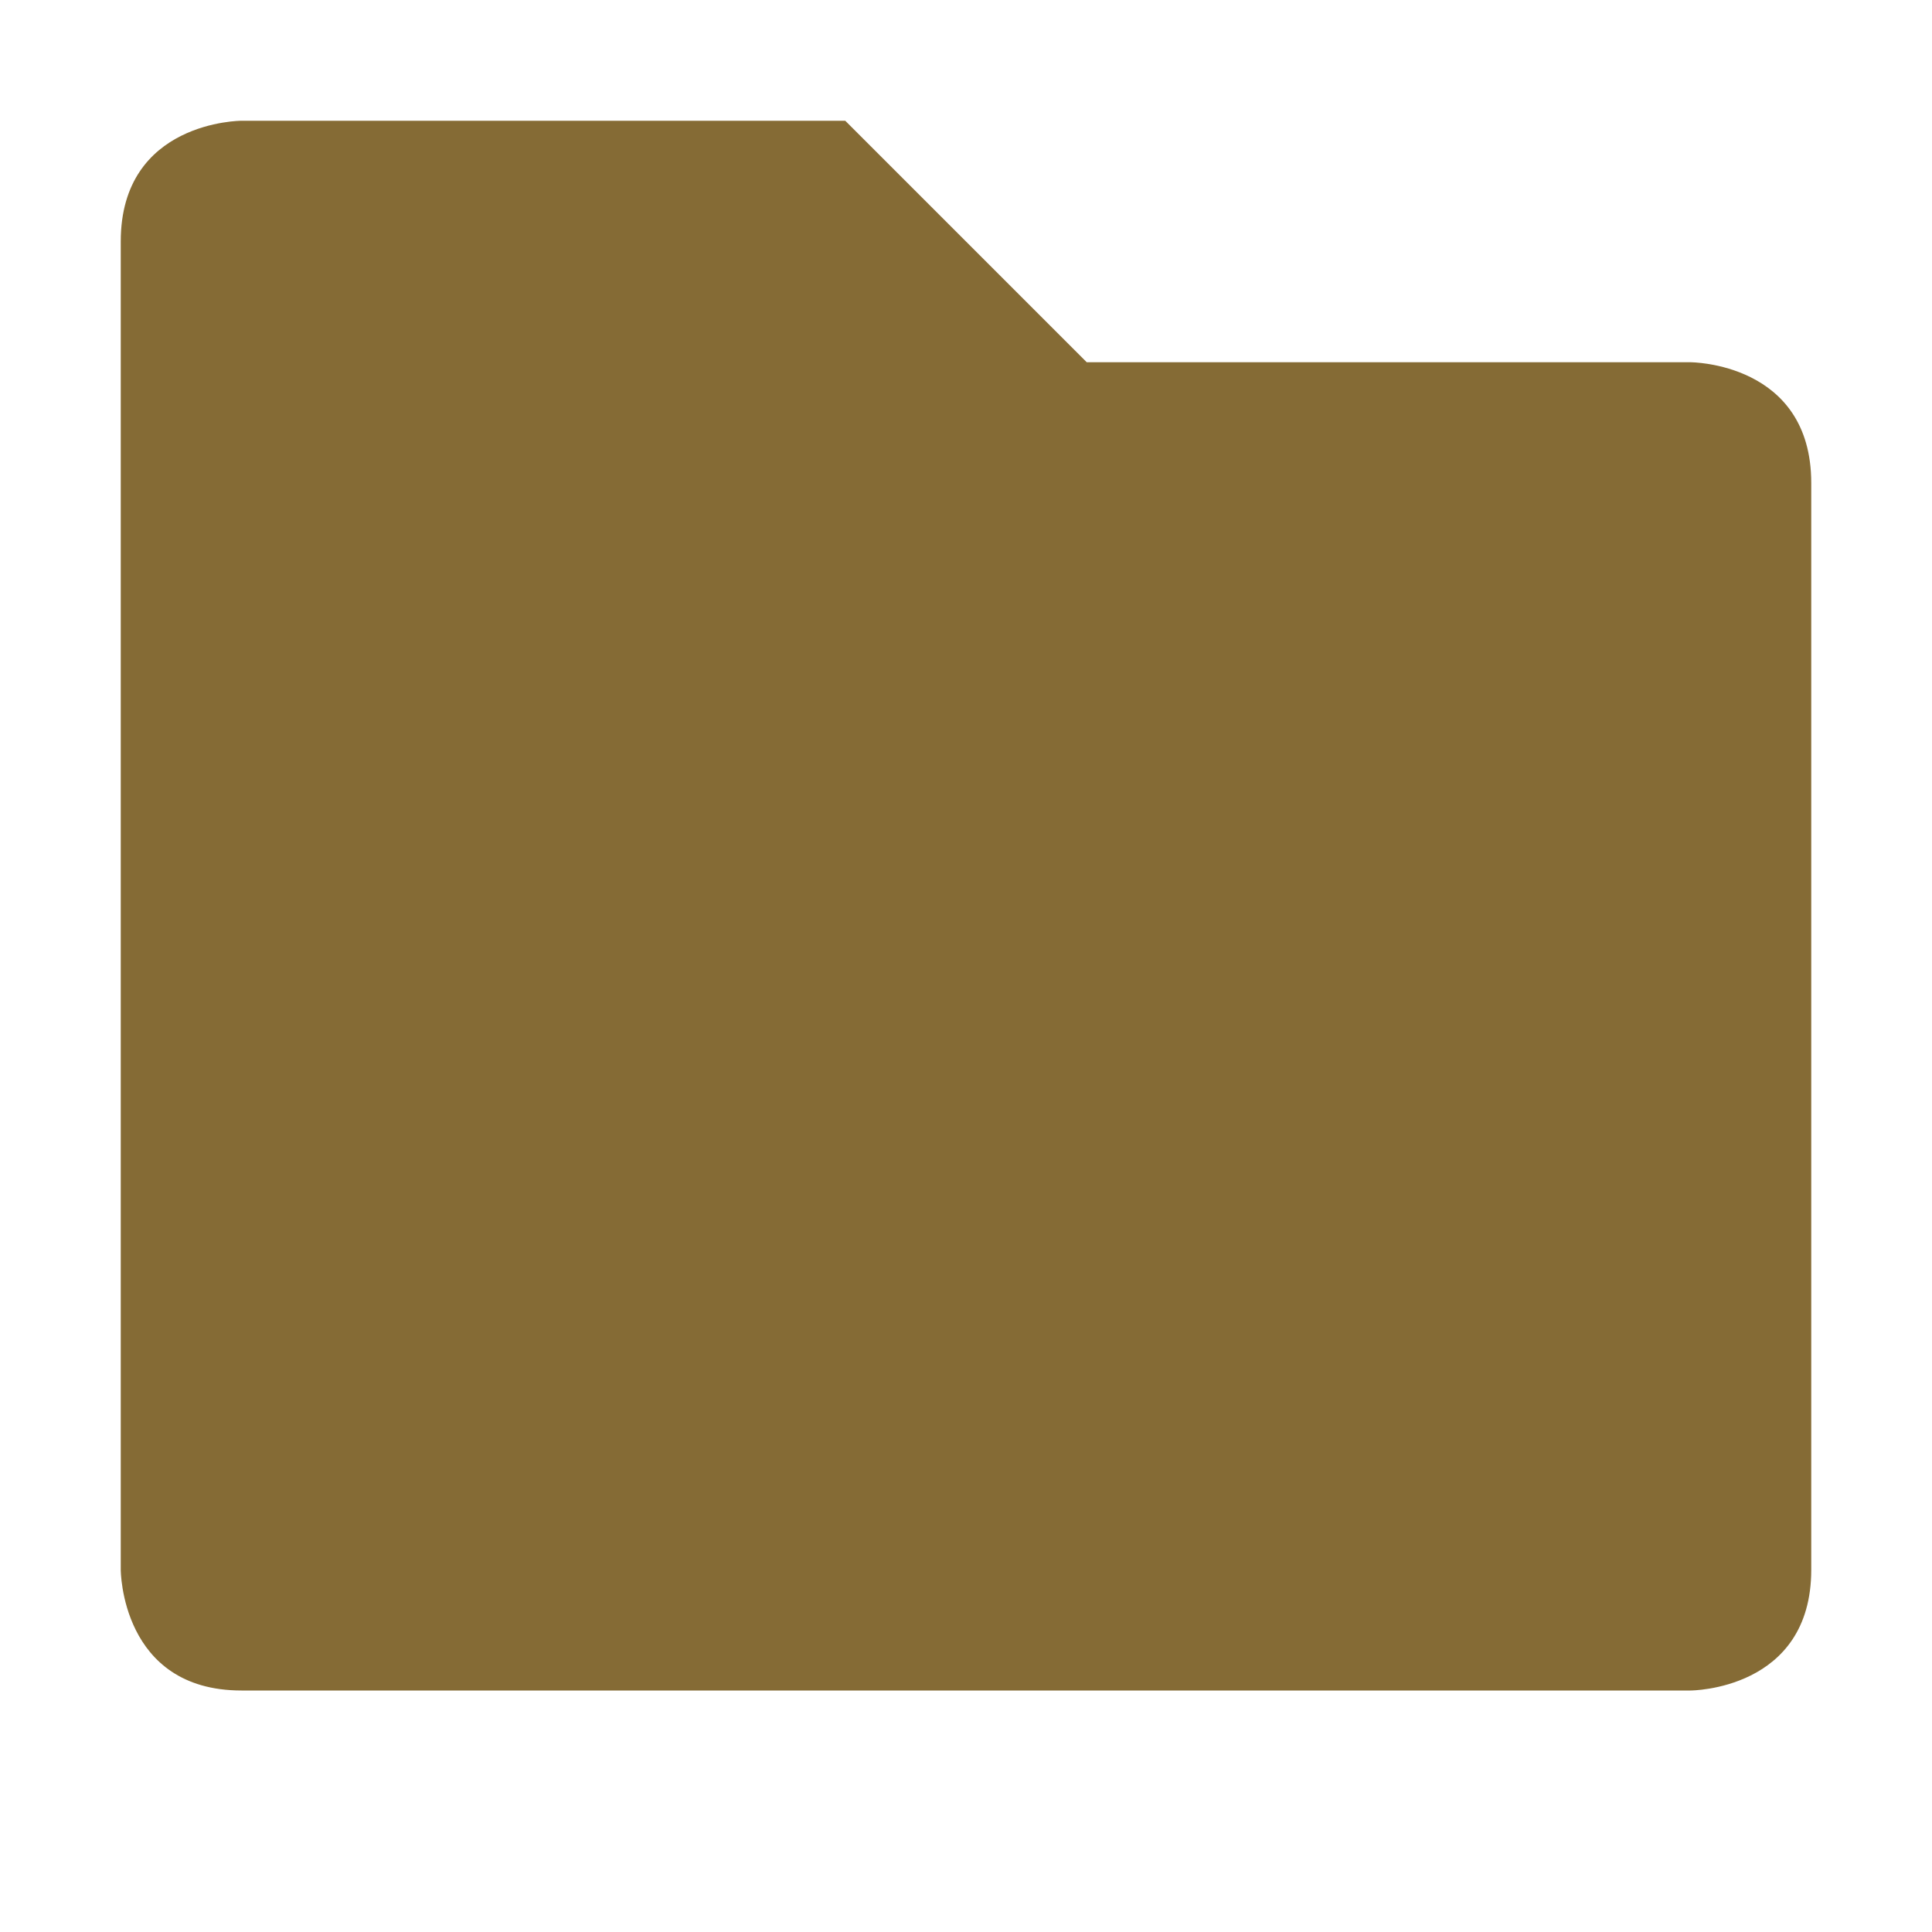
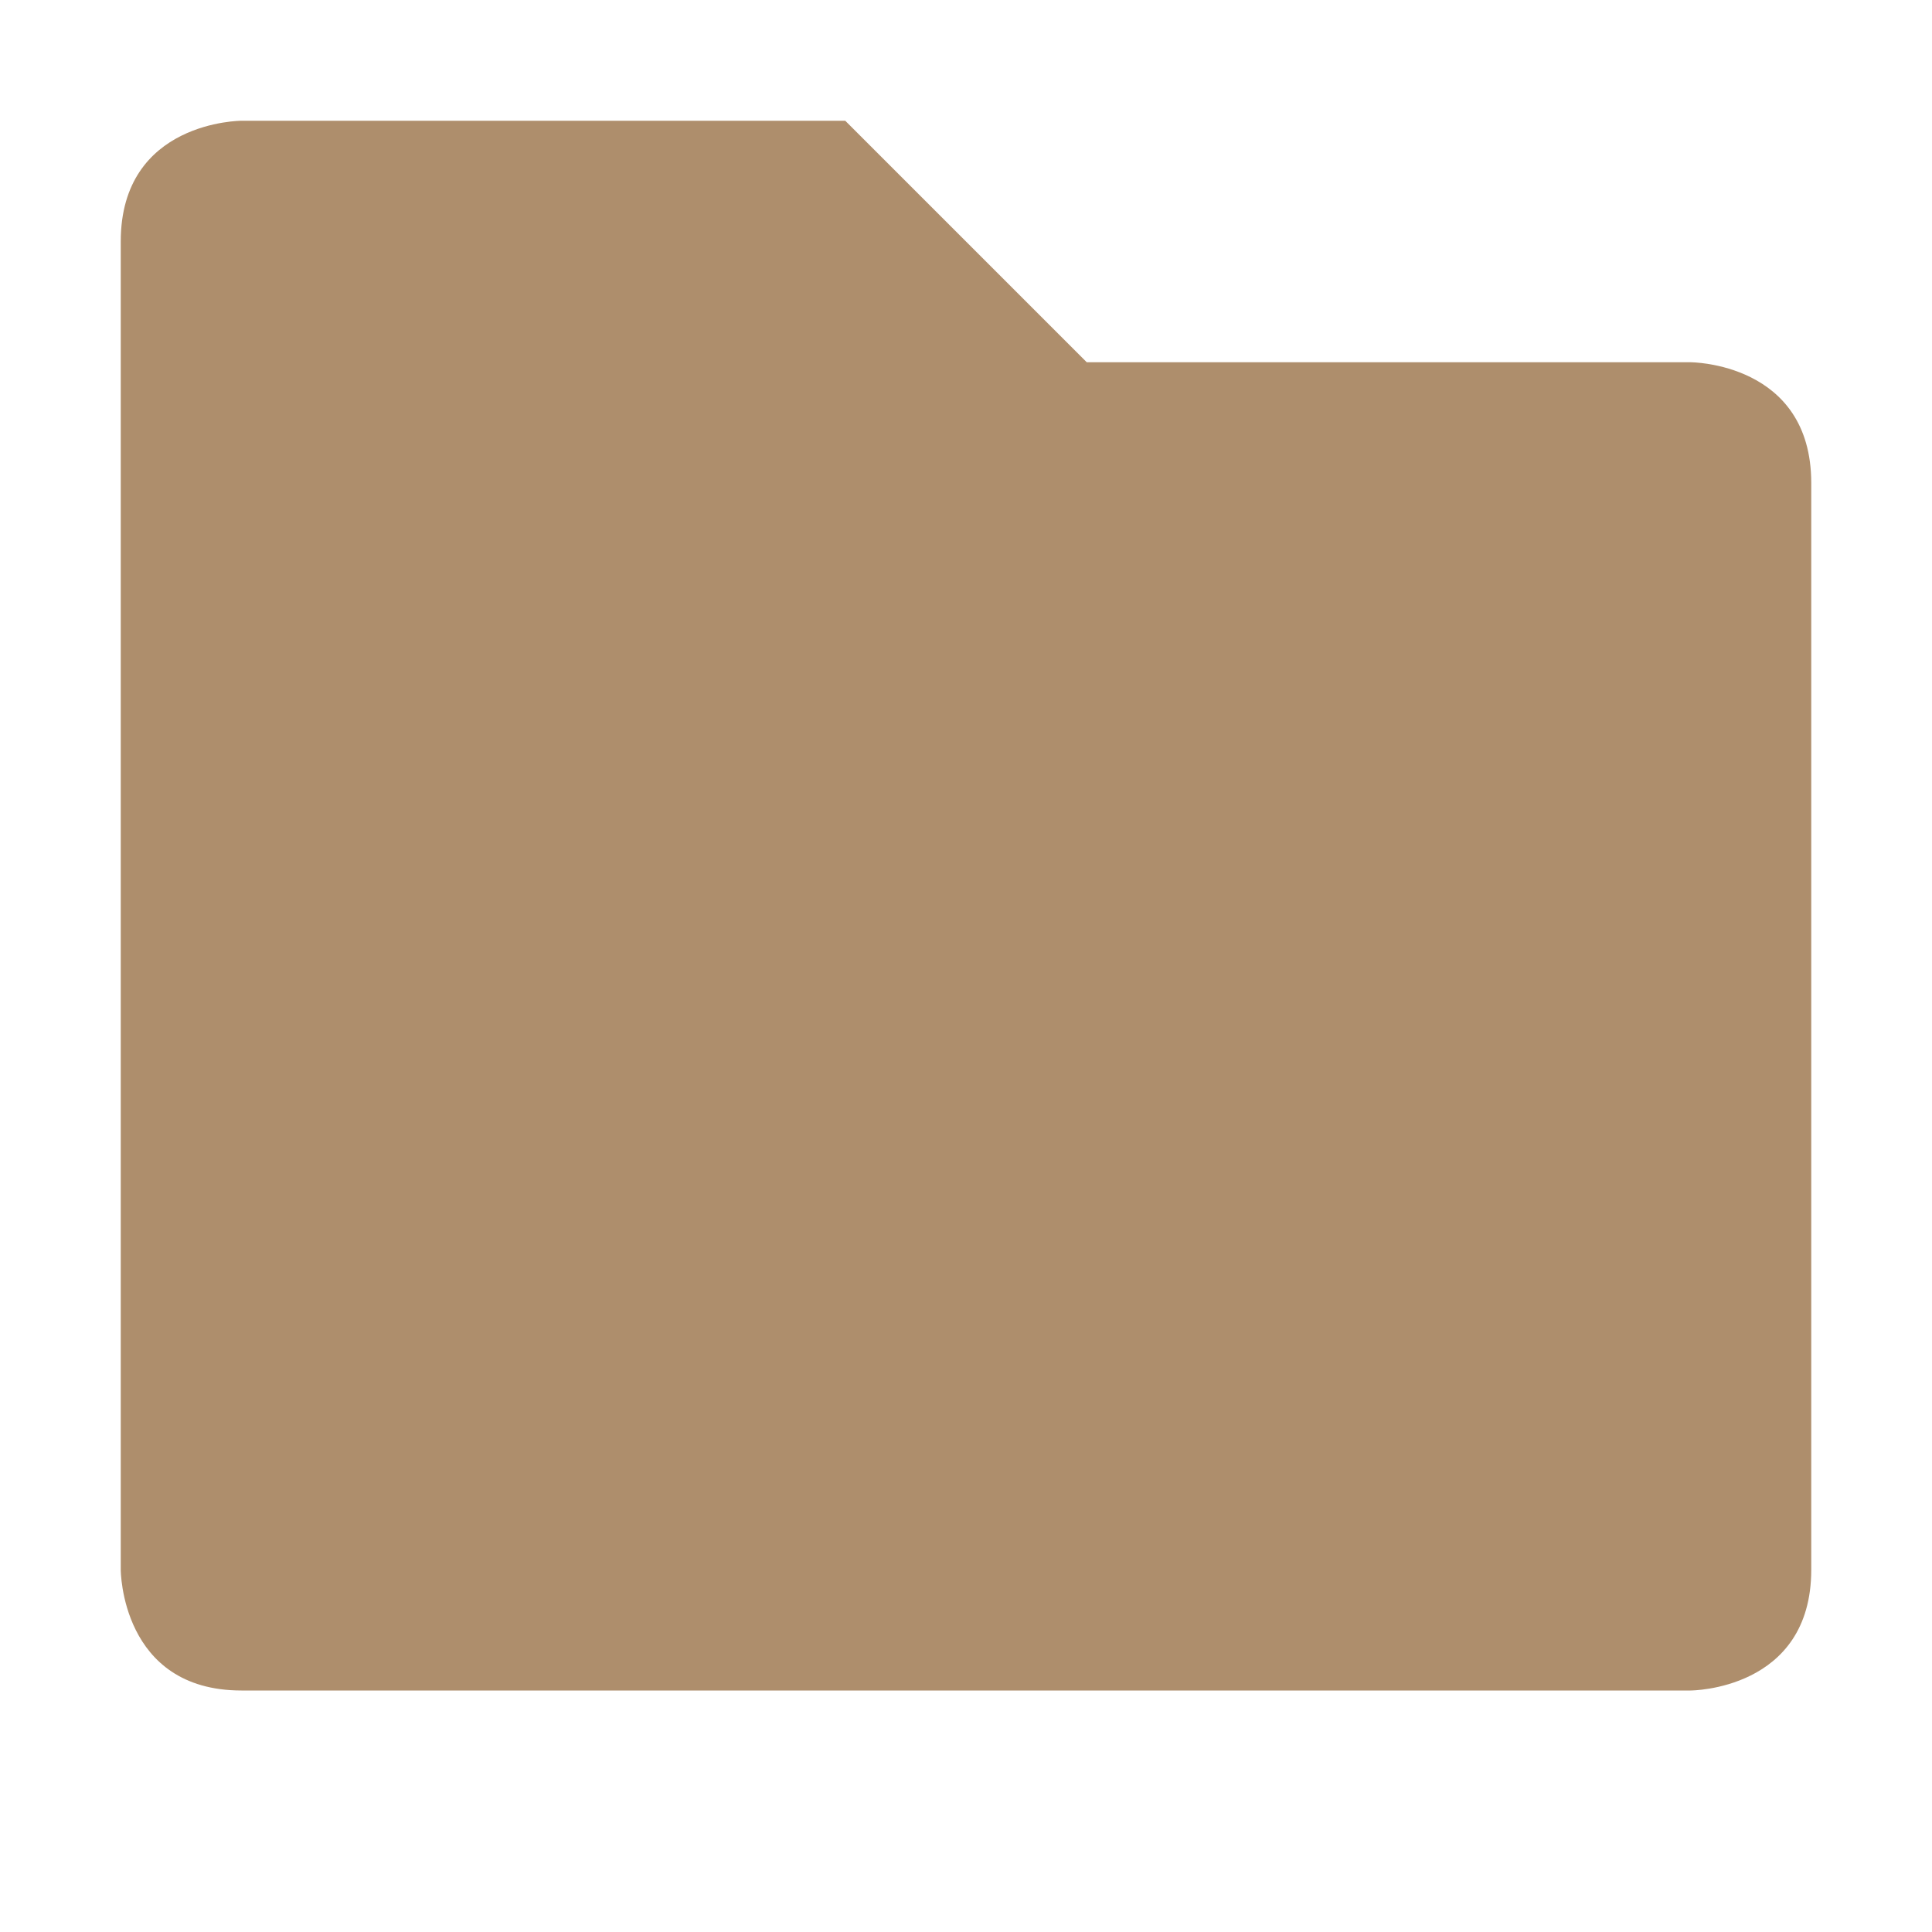
<svg xmlns="http://www.w3.org/2000/svg" width="16" height="16" viewBox="0 0 16 16">
-   <path style="fill:#856b35" d="m 1,2 0,11 c 0,0 0,1 1,1 l 12,0 c 0,0 1,0 1,-1 L 15,4 C 15,3 14,3 14,3 L 9,3 7,1 2,1 C 2,1 1,1 1,2 Z" />
+   <path style="fill:#ae8e6c" d="m 1,2 0,11 c 0,0 0,1 1,1 l 12,0 c 0,0 1,0 1,-1 L 15,4 C 15,3 14,3 14,3 L 9,3 7,1 2,1 C 2,1 1,1 1,2 Z" />
</svg>
